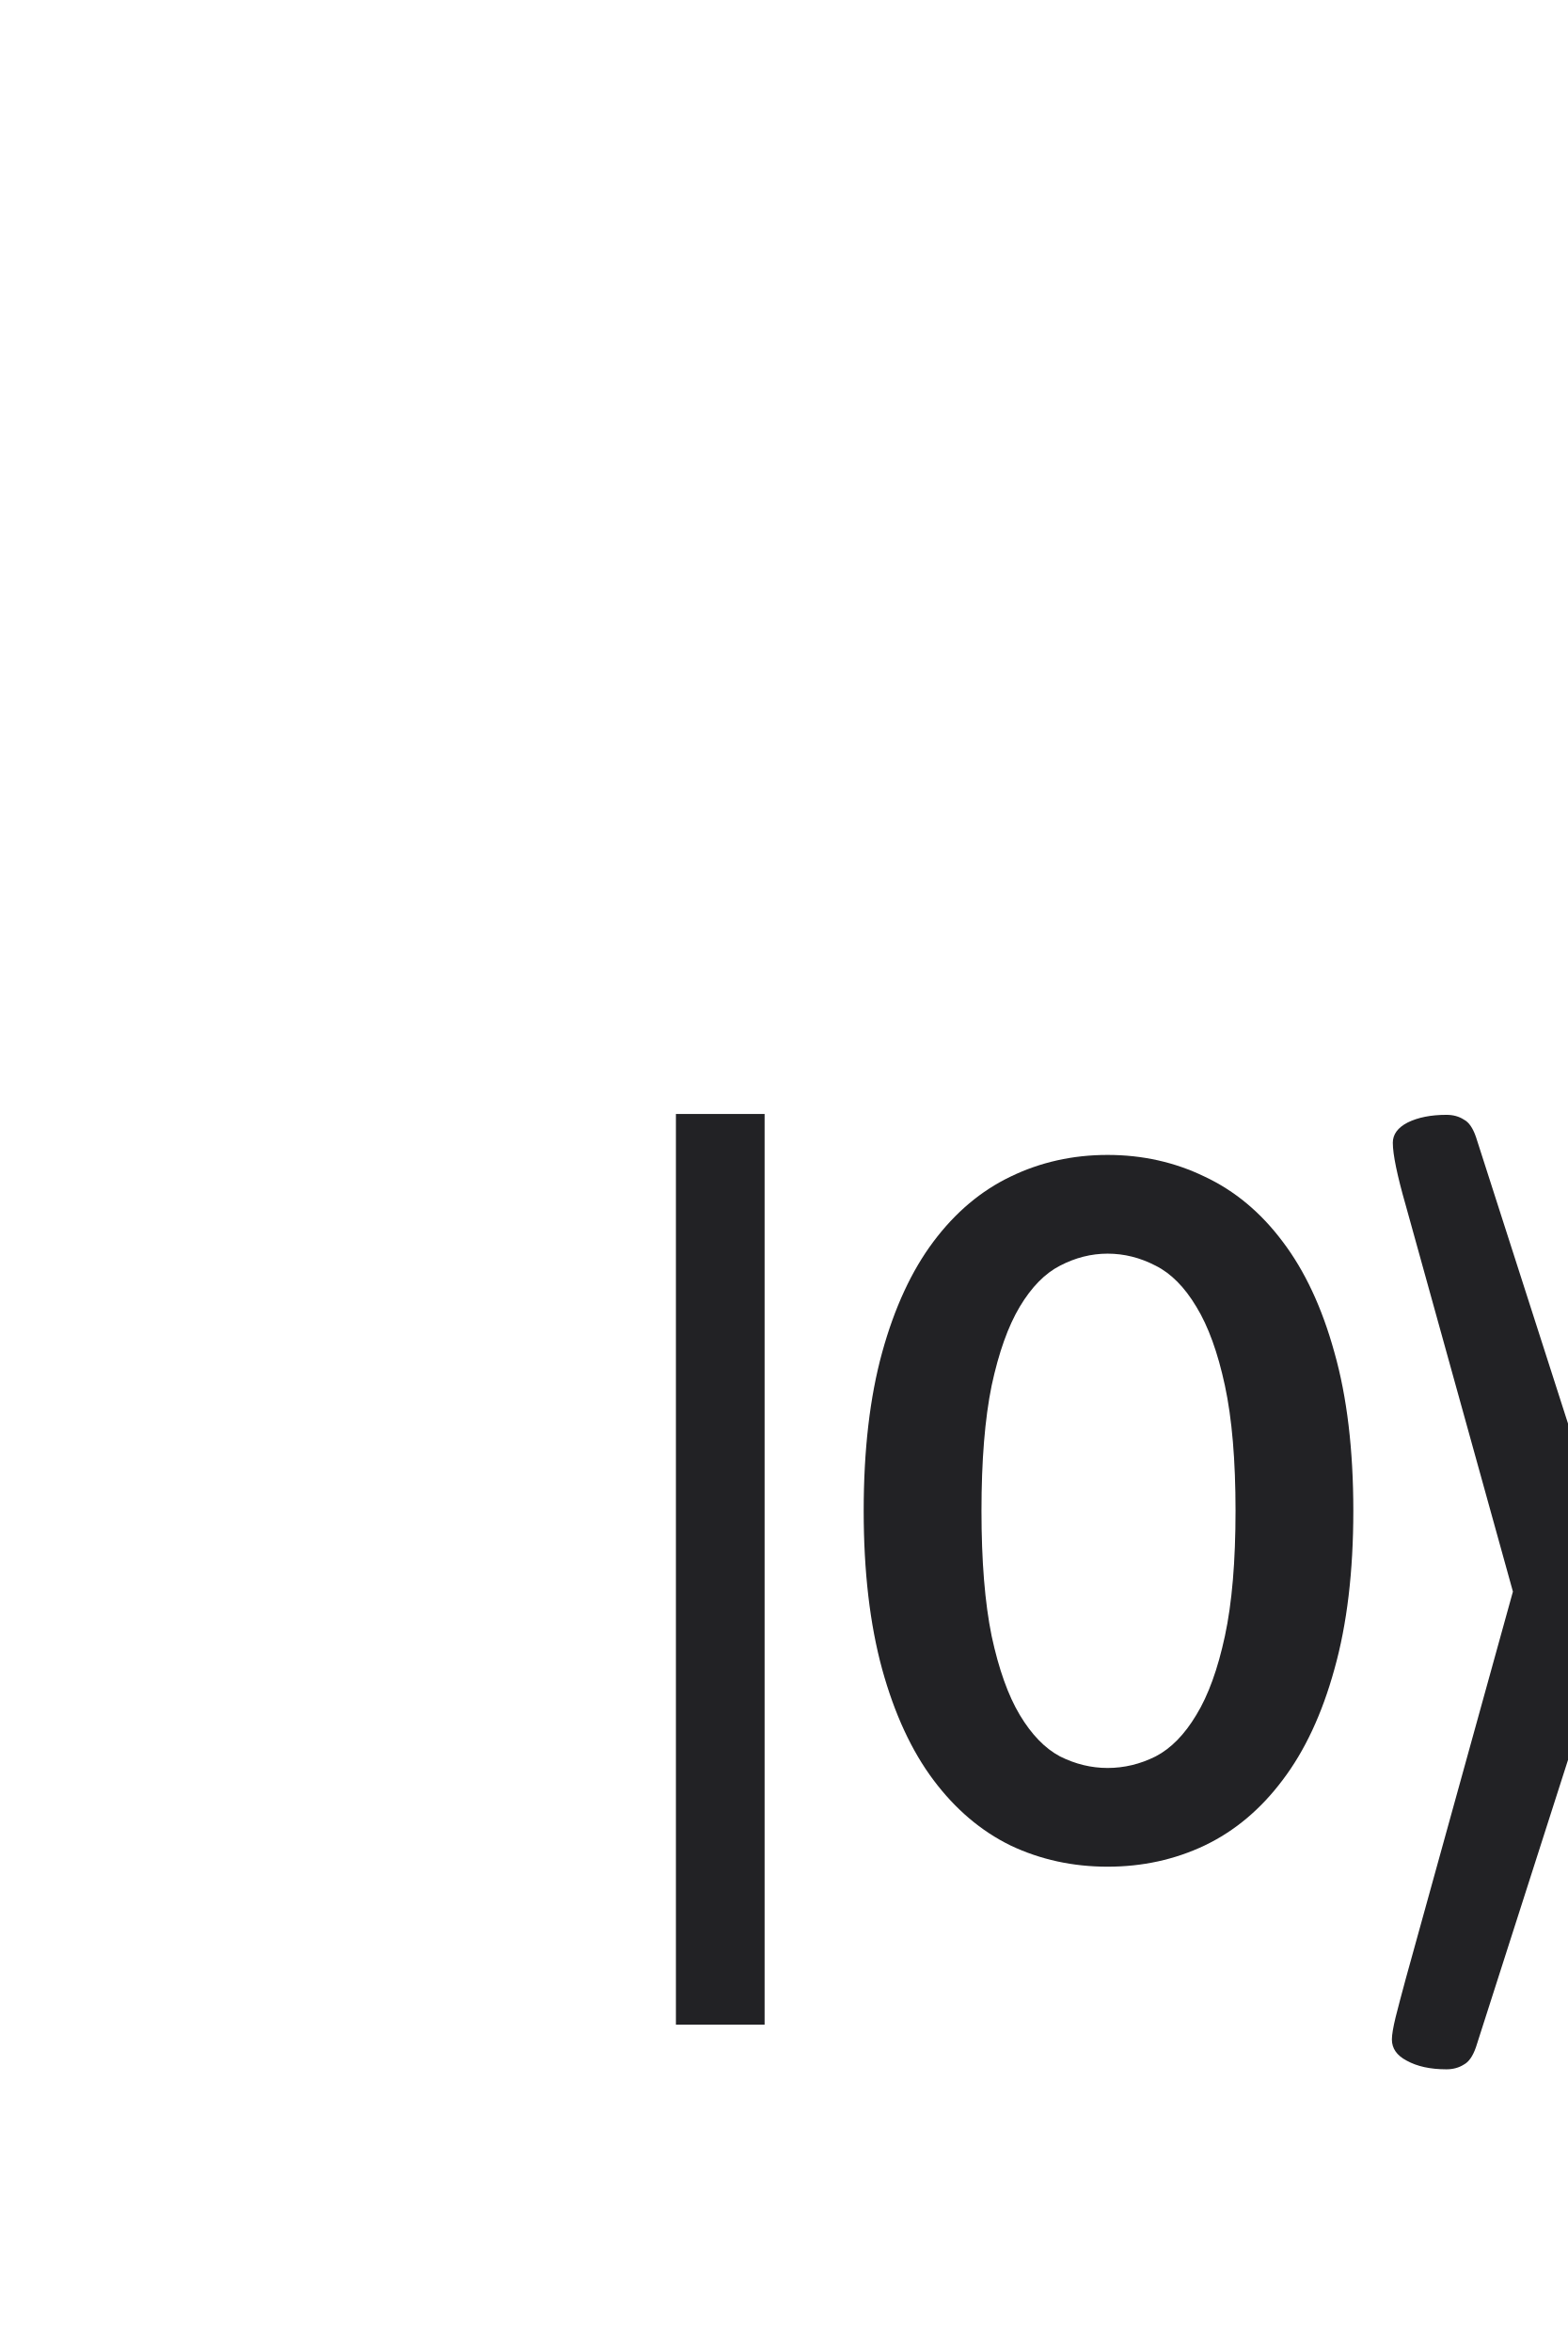
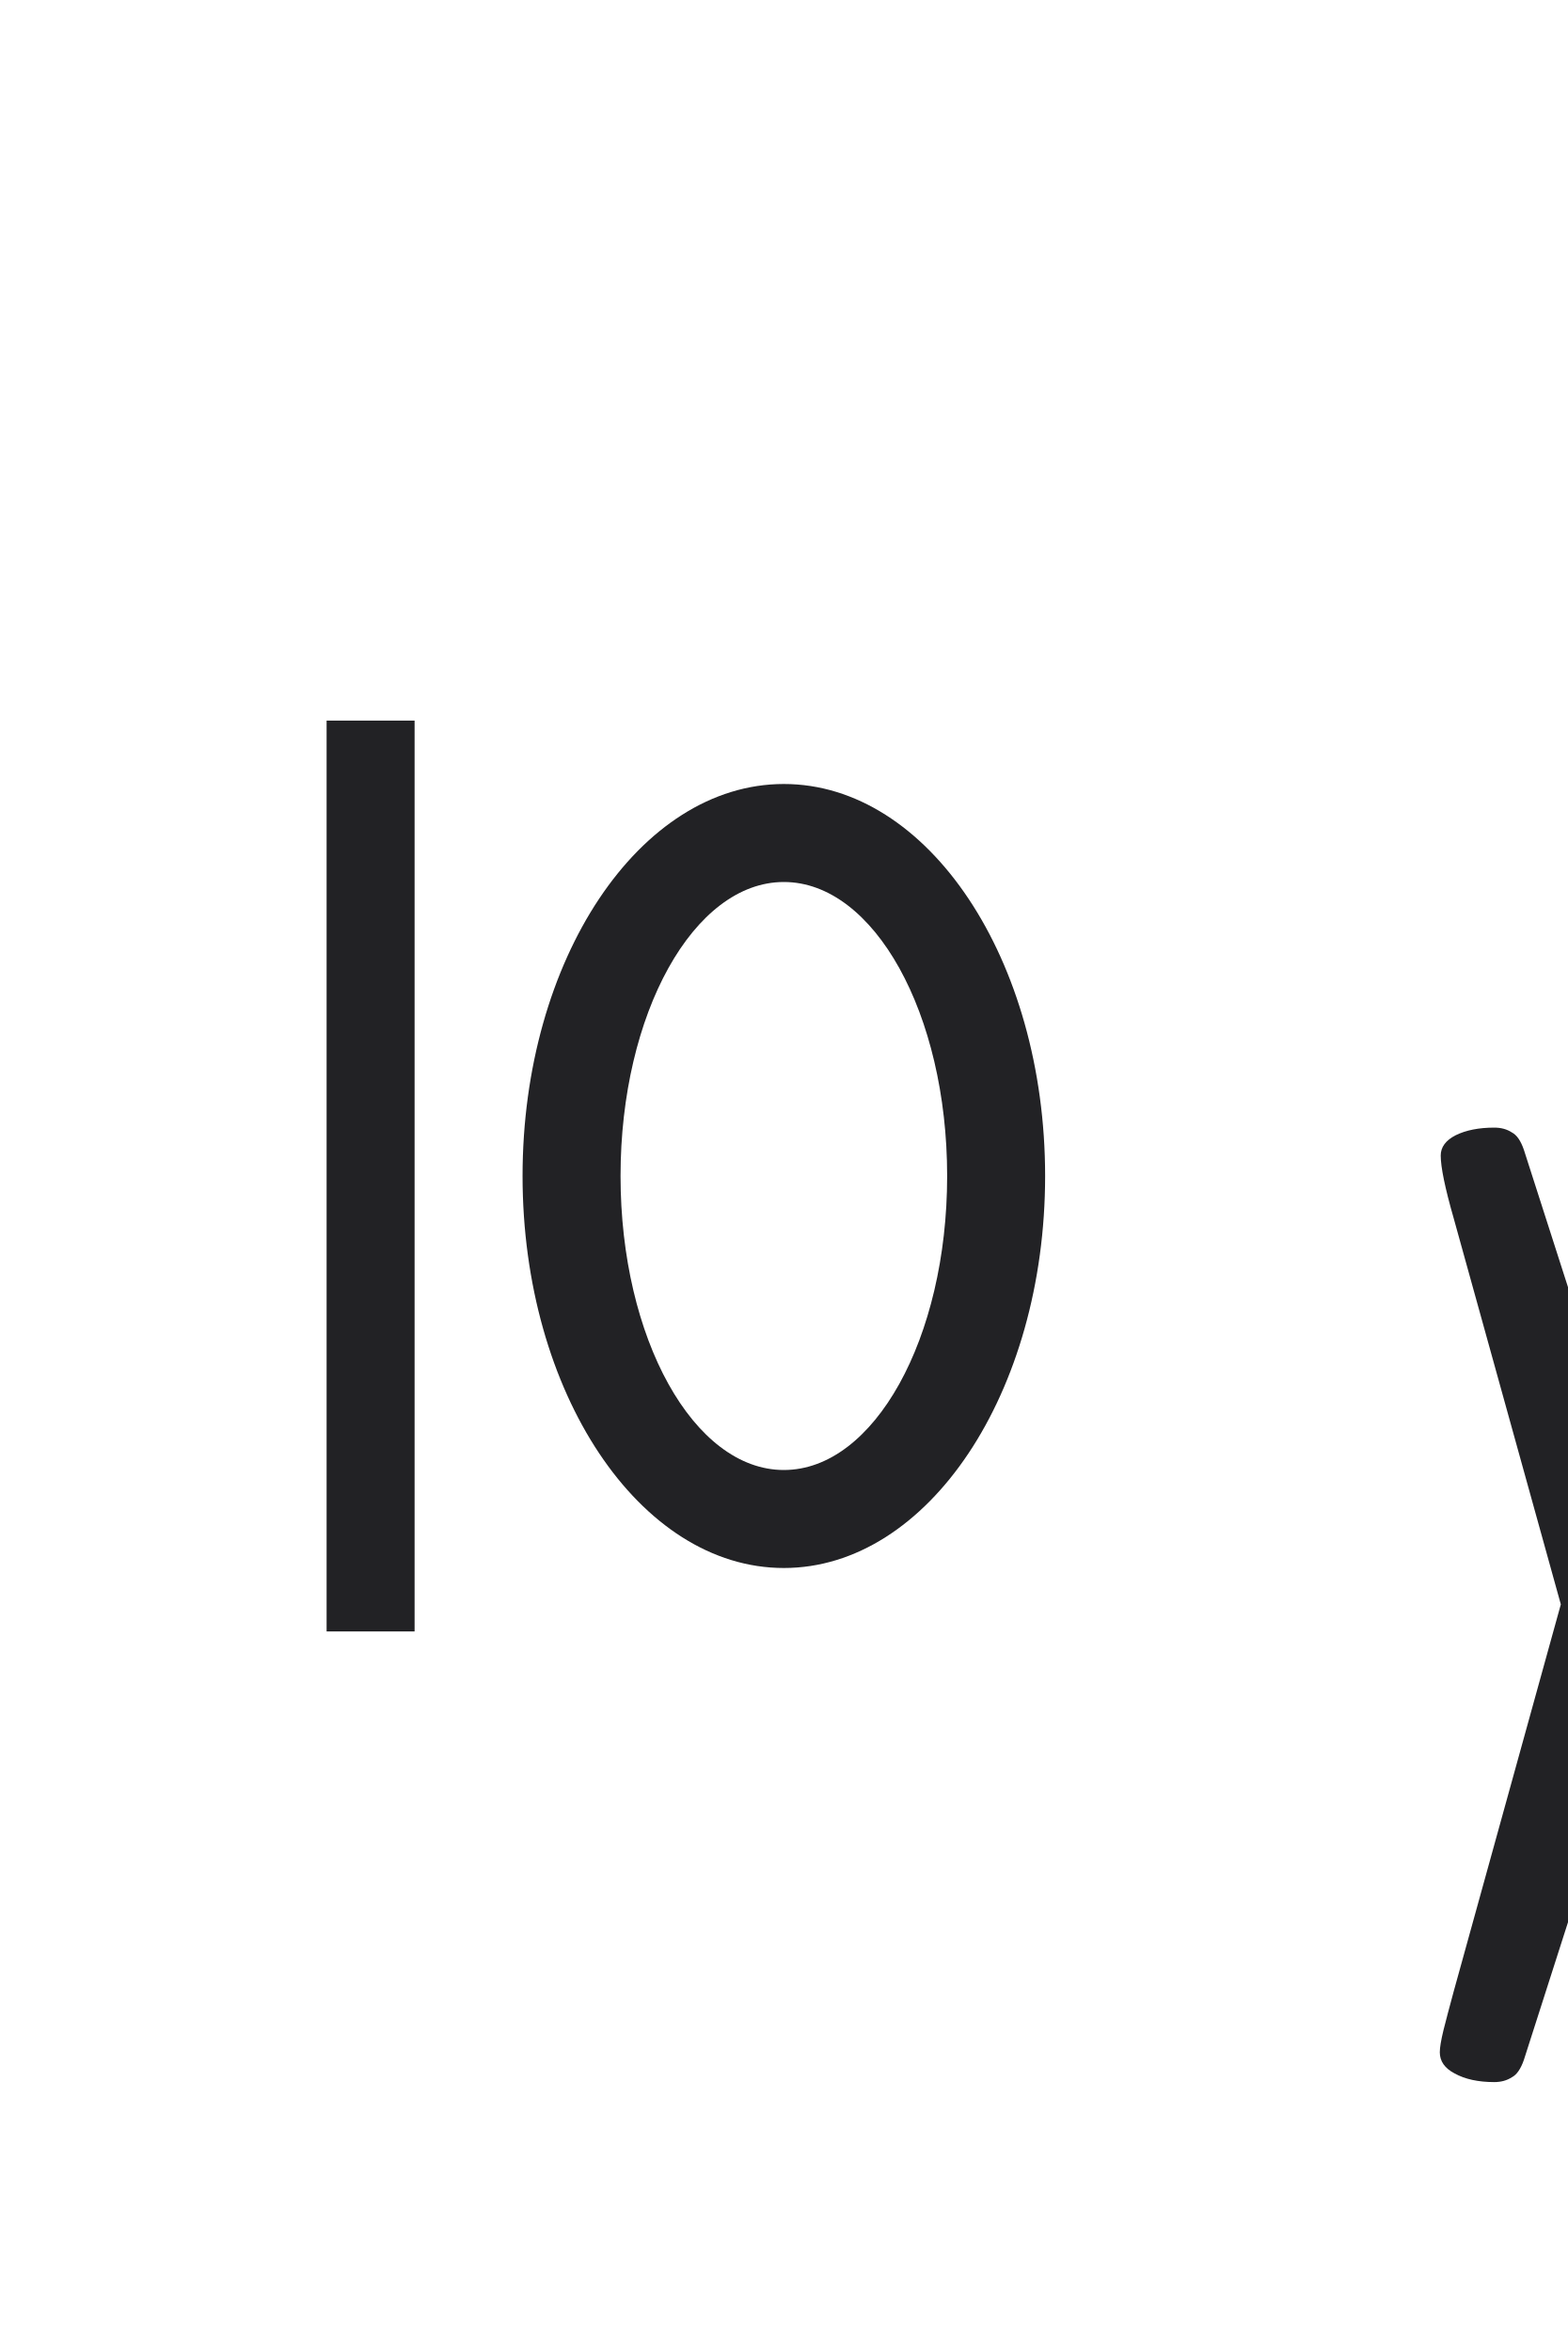
<svg xmlns="http://www.w3.org/2000/svg" viewBox="0 0 48 48" width="40" height="60" fill="none">
-   <g transform="matrix(1.767909, 0, 0, 1.842751, -0.558311, 0.145443)" style="transform-origin: 14.434px 15.578px;">
+   <g transform="matrix(1.767909, 0, 0, 1.842751, 0.90843, 0.5367)" style="transform-origin: 14.434px 15.578px;">
    <rect width="{38}" height="{37}" fill="transparent" />
-     <path z="3" d="M 12.022 11.915 L 13.558 11.915 L 13.558 27.043 L 12.022 27.043 L 12.022 11.915 Z M 23.754 18.507 C 23.754 19.515 23.645 20.392 23.426 21.139 C 23.213 21.88 22.914 22.494 22.53 22.979 C 22.151 23.464 21.701 23.827 21.178 24.067 C 20.661 24.302 20.101 24.419 19.498 24.419 C 18.895 24.419 18.335 24.302 17.818 24.067 C 17.306 23.827 16.861 23.464 16.482 22.979 C 16.103 22.494 15.807 21.88 15.594 21.139 C 15.381 20.392 15.274 19.515 15.274 18.507 C 15.274 17.494 15.381 16.616 15.594 15.875 C 15.807 15.134 16.103 14.52 16.482 14.035 C 16.861 13.55 17.306 13.19 17.818 12.955 C 18.335 12.715 18.895 12.595 19.498 12.595 C 20.101 12.595 20.661 12.715 21.178 12.955 C 21.701 13.19 22.151 13.55 22.53 14.035 C 22.914 14.52 23.213 15.134 23.426 15.875 C 23.645 16.616 23.754 17.494 23.754 18.507 Z M 21.714 18.507 C 21.714 17.67 21.653 16.976 21.53 16.427 C 21.407 15.878 21.242 15.44 21.034 15.115 C 20.831 14.79 20.597 14.563 20.33 14.435 C 20.063 14.302 19.786 14.235 19.498 14.235 C 19.215 14.235 18.941 14.302 18.674 14.435 C 18.413 14.563 18.181 14.79 17.978 15.115 C 17.775 15.44 17.613 15.878 17.49 16.427 C 17.373 16.976 17.314 17.67 17.314 18.507 C 17.314 19.344 17.373 20.038 17.49 20.587 C 17.613 21.136 17.775 21.574 17.978 21.899 C 18.181 22.224 18.413 22.454 18.674 22.587 C 18.941 22.715 19.215 22.779 19.498 22.779 C 19.786 22.779 20.063 22.715 20.33 22.587 C 20.597 22.454 20.831 22.224 21.034 21.899 C 21.242 21.574 21.407 21.136 21.53 20.587 C 21.653 20.038 21.714 19.344 21.714 18.507 Z" fill="#222225" style="transform-origin: 6.586px 7.045px;" />
    <path z="3" d="M 25.366 27.785 C 25.088 27.785 24.859 27.737 24.678 27.641 C 24.507 27.555 24.422 27.438 24.422 27.289 C 24.422 27.214 24.443 27.091 24.486 26.921 C 24.528 26.761 24.587 26.547 24.662 26.281 L 26.518 19.849 L 24.662 13.433 C 24.512 12.931 24.438 12.585 24.438 12.393 C 24.438 12.254 24.523 12.142 24.694 12.057 C 24.875 11.971 25.099 11.929 25.366 11.929 C 25.483 11.929 25.584 11.955 25.67 12.009 C 25.755 12.051 25.824 12.147 25.878 12.297 L 28.214 19.273 C 28.224 19.305 28.251 19.379 28.294 19.497 C 28.336 19.603 28.358 19.721 28.358 19.849 C 28.358 19.987 28.336 20.11 28.294 20.217 C 28.251 20.313 28.224 20.382 28.214 20.425 L 25.878 27.417 C 25.824 27.566 25.755 27.662 25.67 27.705 C 25.584 27.758 25.483 27.785 25.366 27.785 Z" fill="#222225" style="transform-origin: 6.586px 7.045px;" />
  </g>
+   <ellipse style="fill: rgb(34, 34, 37);" cx="24" cy="24" rx="8" ry="12" />
+   <rect y="10.059" width="2.694" height="27.883" style="fill: rgb(34, 34, 37);" x="10" />
+   <ellipse style="fill: rgb(255, 255, 255);" cx="24" cy="24" rx="5" ry="9" />
</svg>
